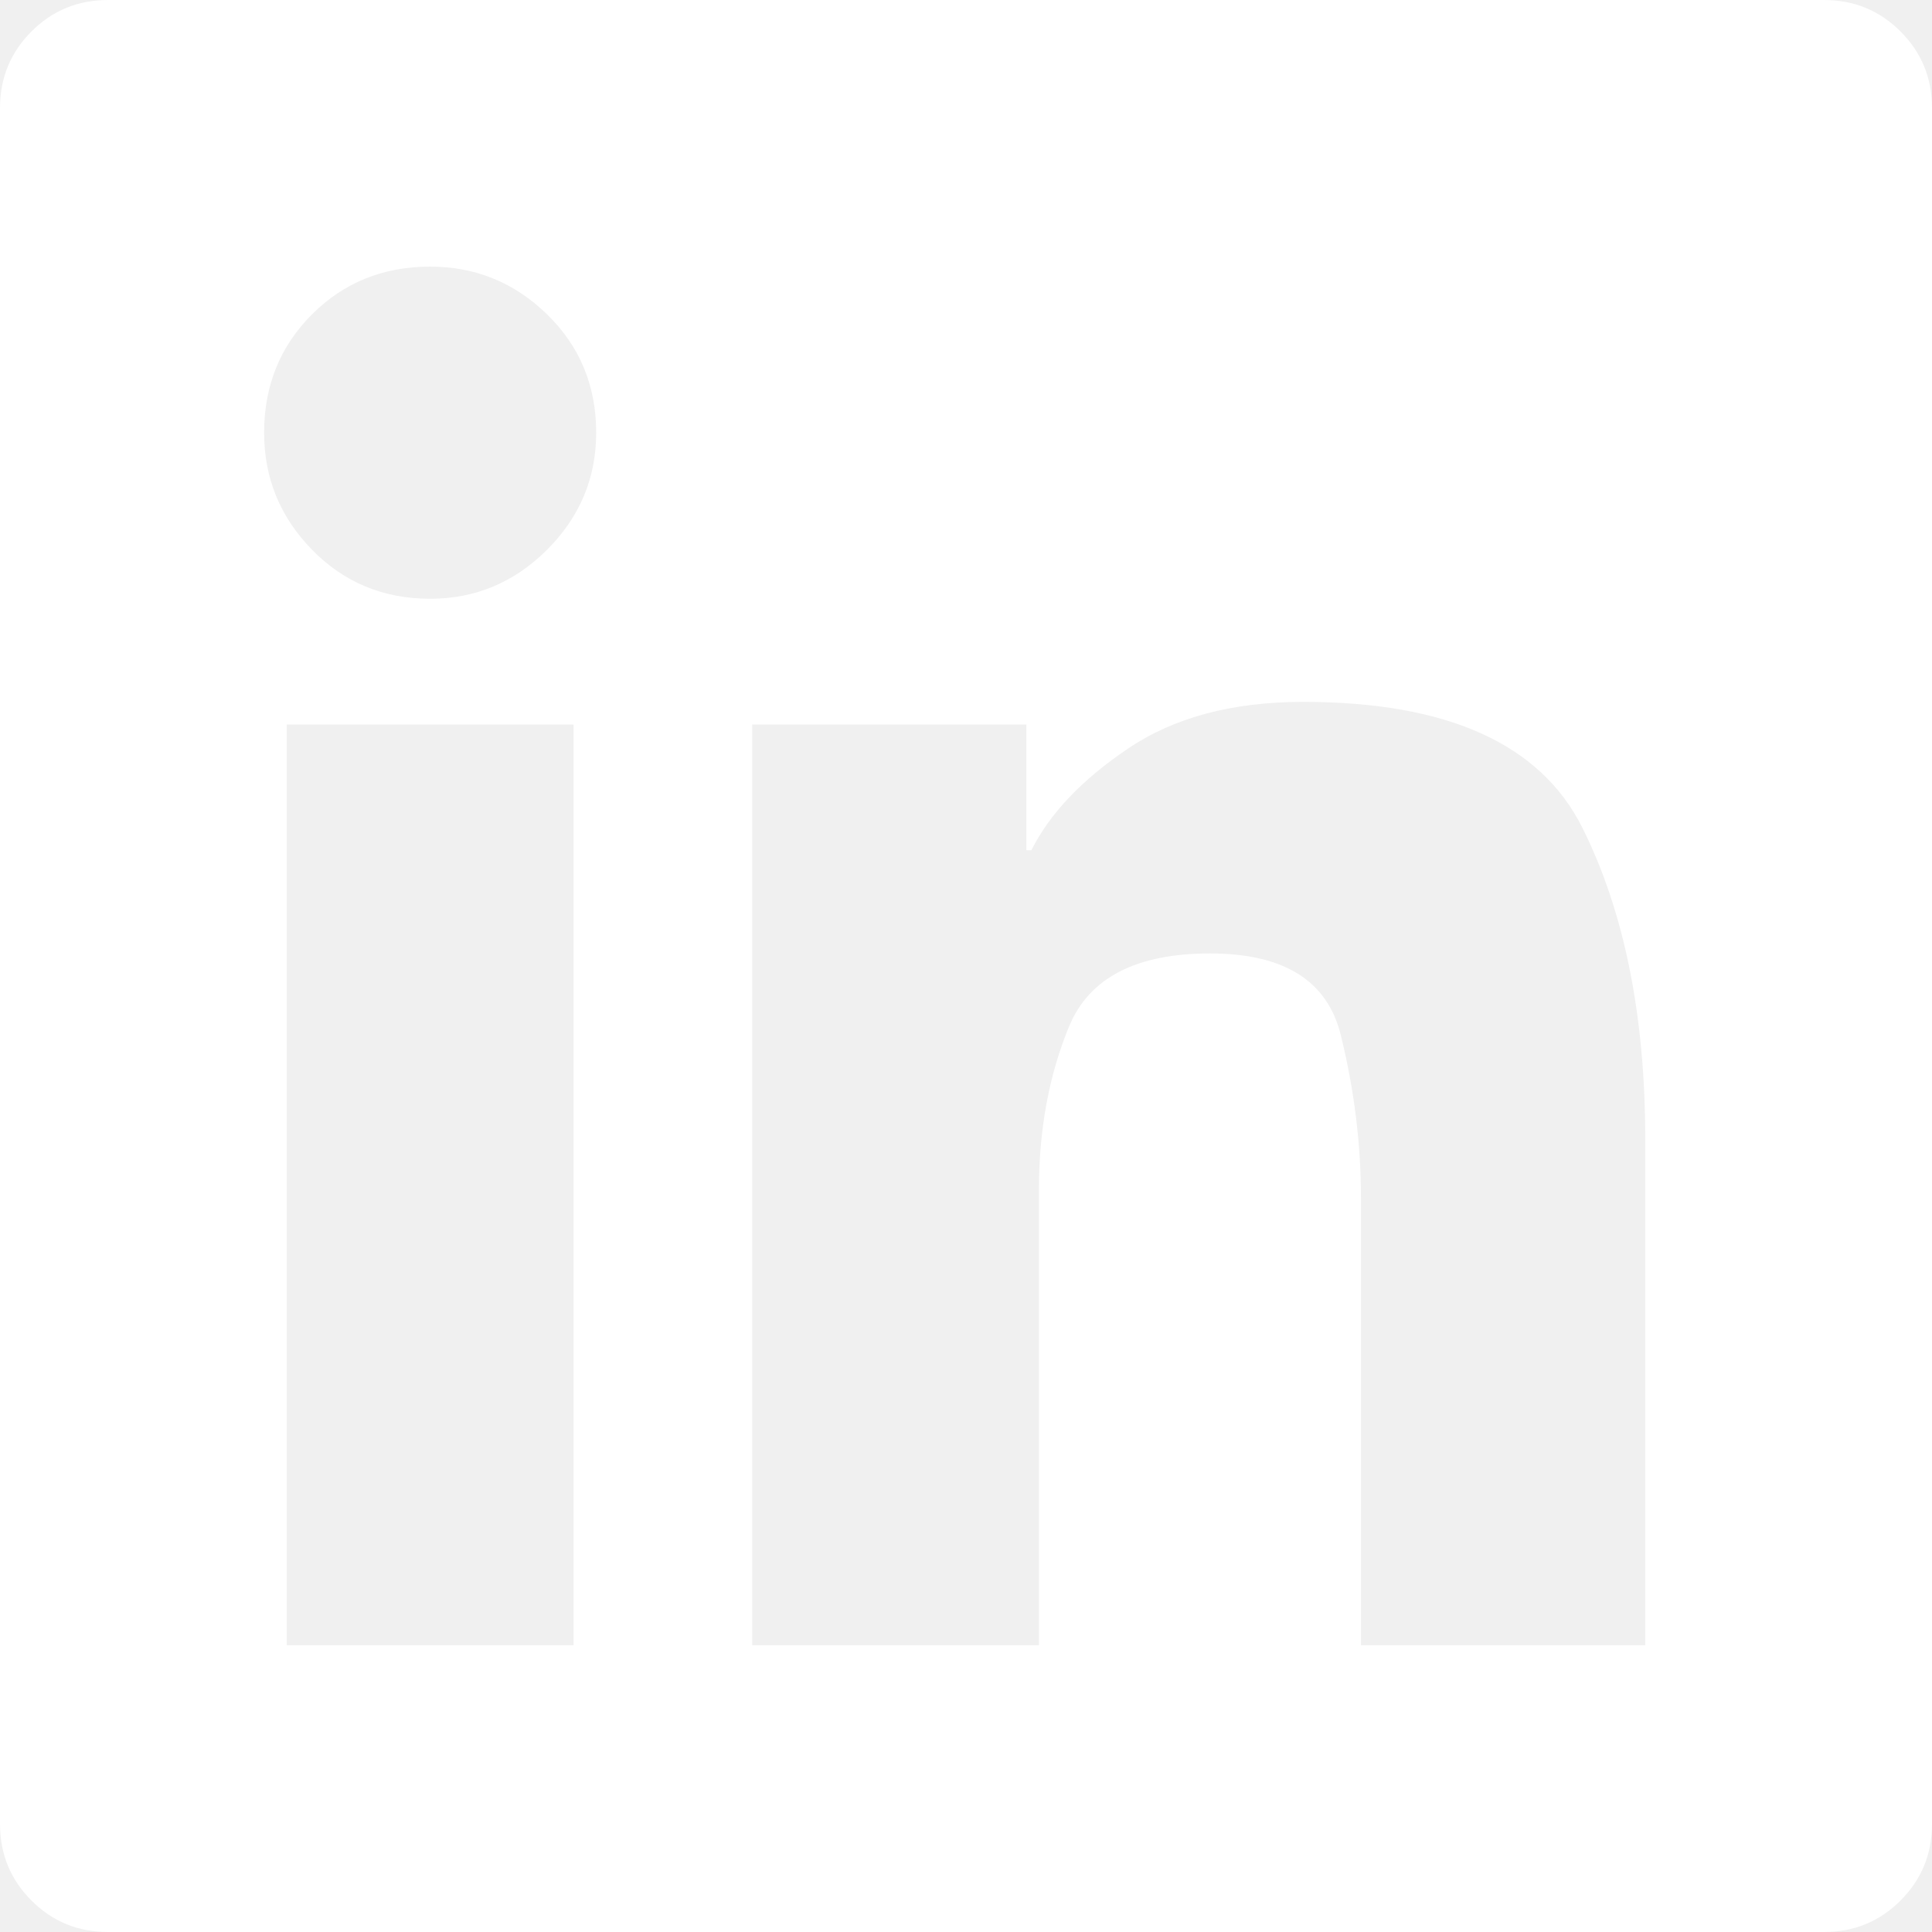
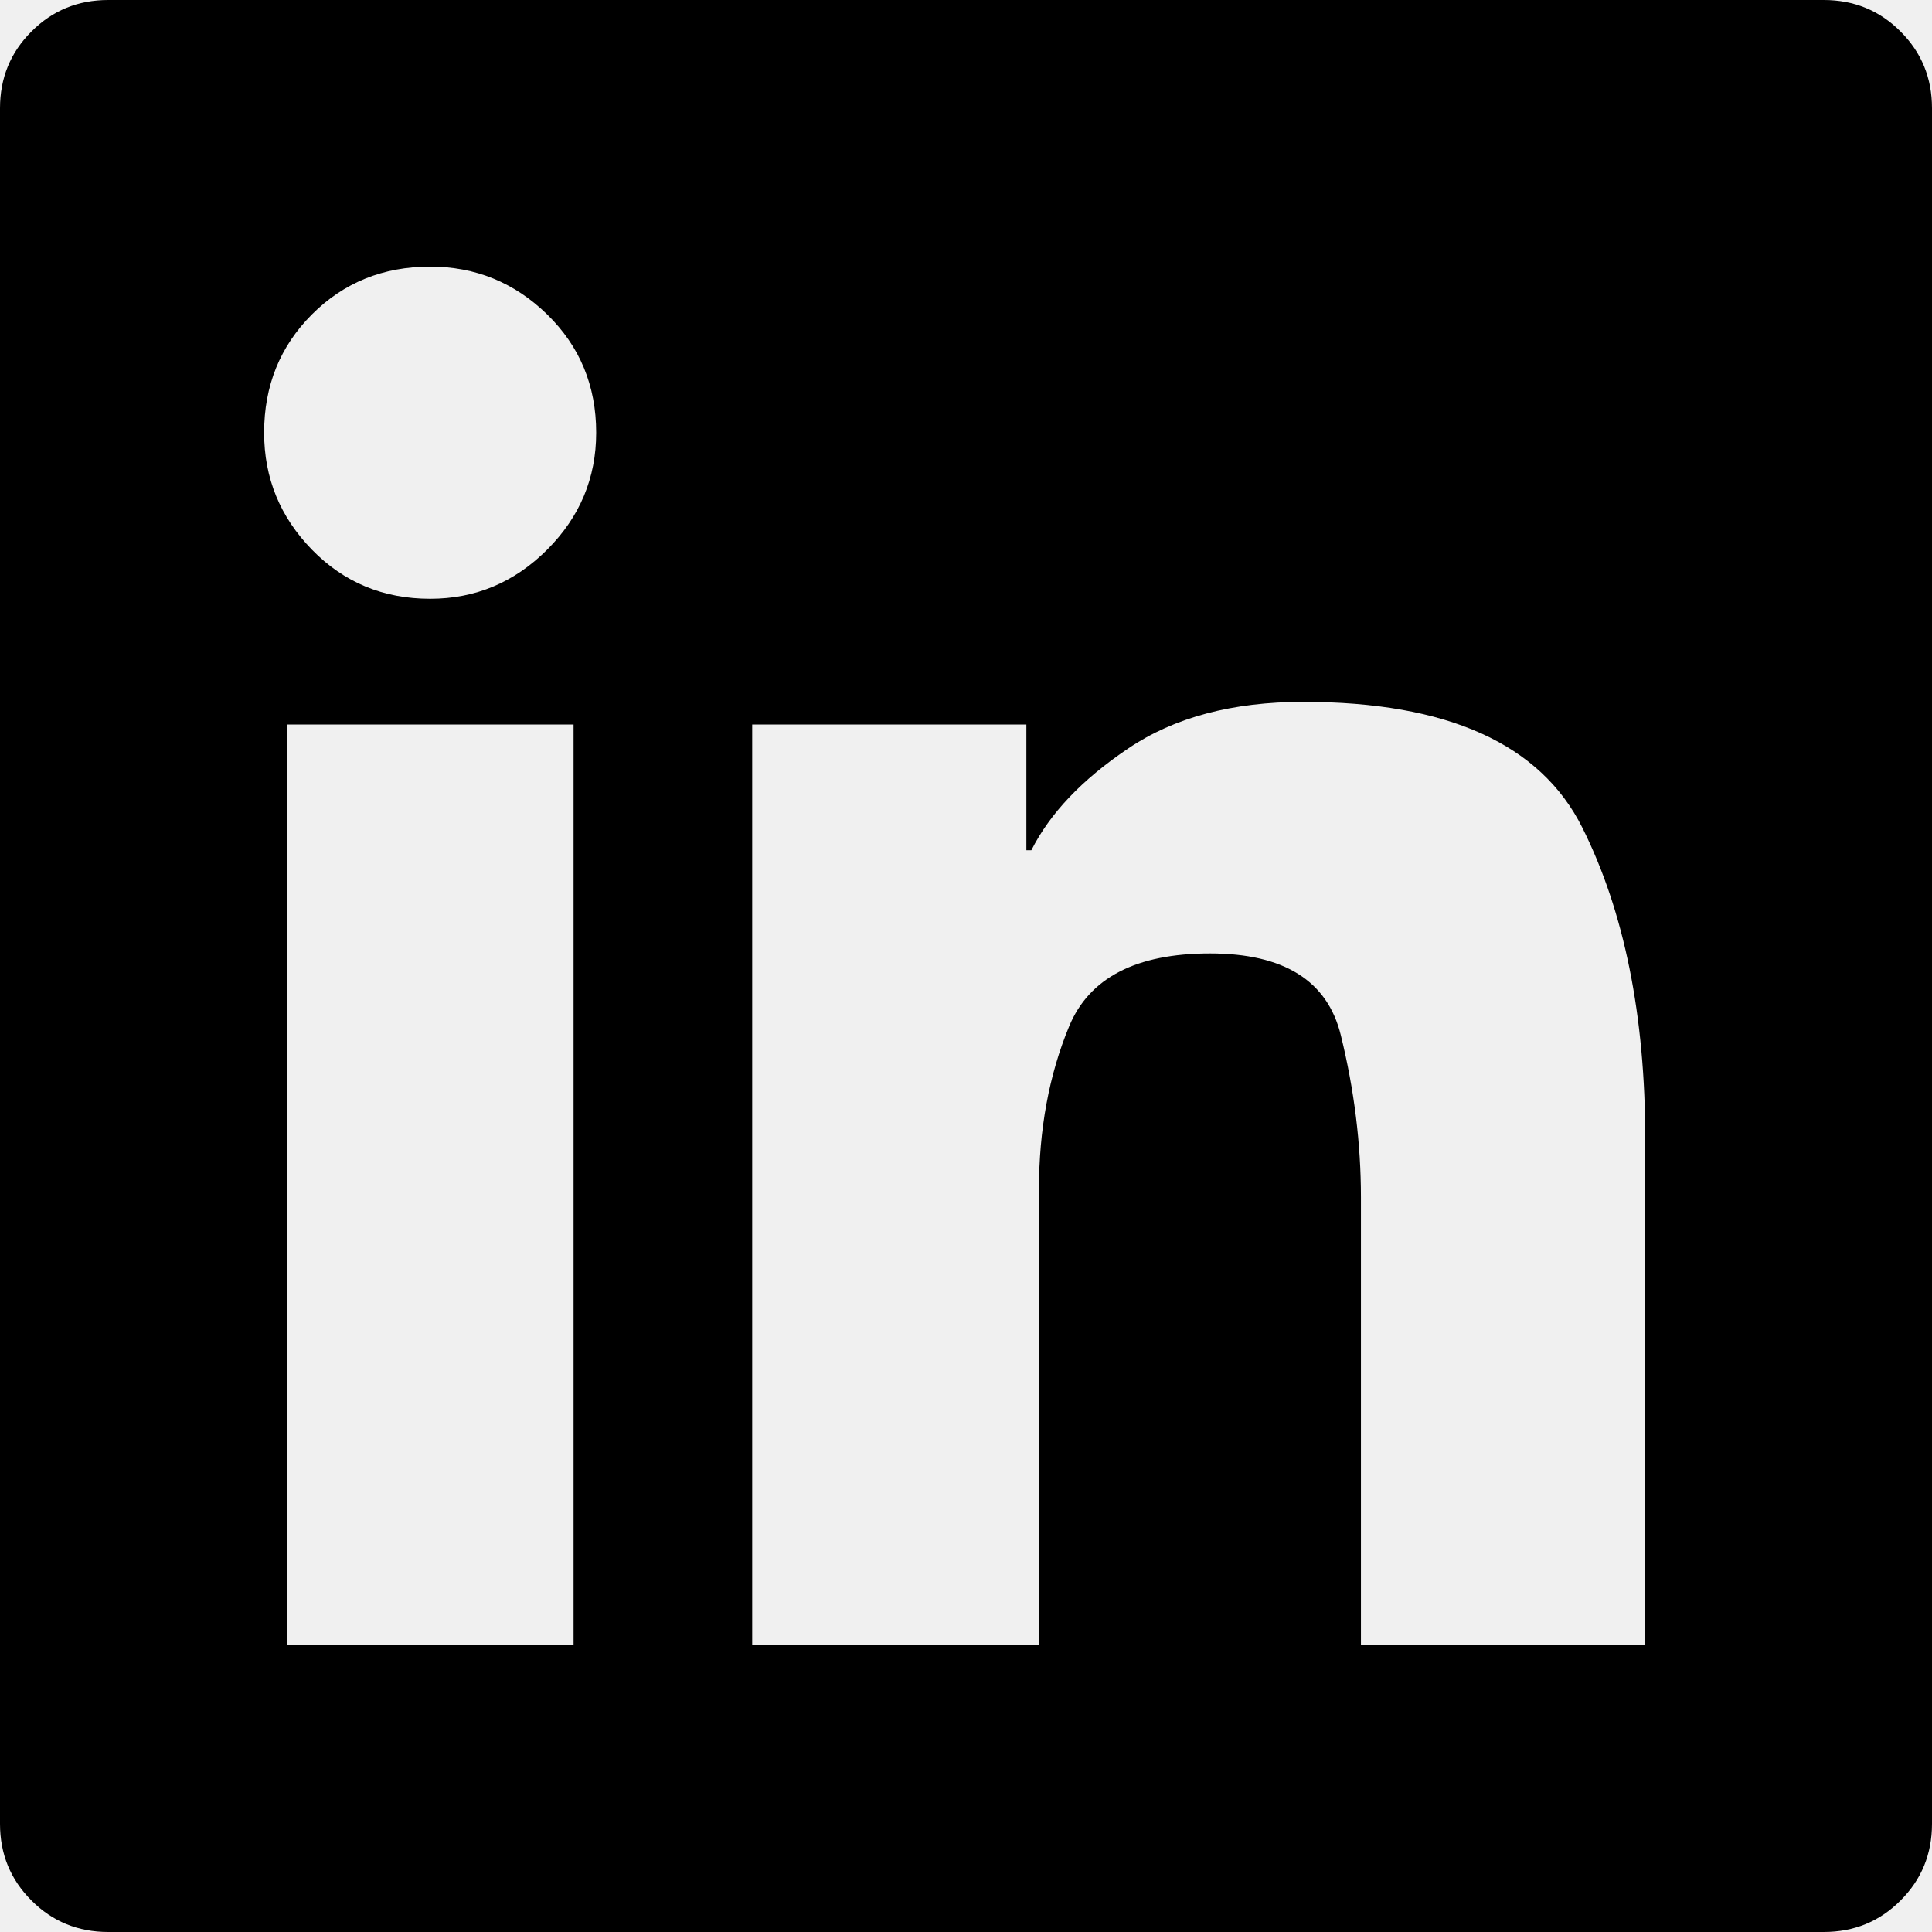
<svg xmlns="http://www.w3.org/2000/svg" width="24" height="24" viewBox="0 0 24 24" fill="none">
-   <g clip-path="url(#clip0_115_6379)">
-     <path d="M22.656 0H1.344C0.969 0 0.651 0.13 0.391 0.391C0.13 0.651 0 0.969 0 1.344V22.656C0 23.031 0.13 23.349 0.391 23.609C0.651 23.87 0.969 24 1.344 24H22.656C23.031 24 23.349 23.87 23.609 23.609C23.87 23.349 24 23.031 24 22.656V1.344C24 0.969 23.87 0.651 23.609 0.391C23.349 0.13 23.031 0 22.656 0ZM7.125 20.438H3.562V9H7.125V20.438ZM5.344 7.438C4.76 7.438 4.271 7.234 3.875 6.828C3.479 6.422 3.281 5.938 3.281 5.375C3.281 4.792 3.479 4.302 3.875 3.906C4.271 3.51 4.76 3.312 5.344 3.312C5.906 3.312 6.391 3.51 6.797 3.906C7.203 4.302 7.406 4.792 7.406 5.375C7.406 5.938 7.203 6.422 6.797 6.828C6.391 7.234 5.906 7.438 5.344 7.438ZM20.438 20.438H16.906V14.875C16.906 14.208 16.823 13.537 16.656 12.859C16.49 12.182 15.948 11.844 15.031 11.844C14.115 11.844 13.531 12.146 13.281 12.75C13.031 13.354 12.906 14.031 12.906 14.781V20.438H9.344V9H12.75V10.562H12.812C13.042 10.104 13.443 9.682 14.016 9.297C14.588 8.911 15.312 8.719 16.188 8.719C17.979 8.719 19.135 9.24 19.656 10.281C20.177 11.323 20.438 12.615 20.438 14.156V20.438Z" fill="white" />
+   <g clip-path="url(#clip0_222_3376)">
+     <mask id="mask0_222_3376" style="mask-type:luminance" maskUnits="userSpaceOnUse" x="0" y="0" width="24" height="24">
+       <path d="M24 0H0V24H24V0Z" fill="white" />
+     </mask>
+     <g mask="url(#mask0_222_3376)">
+       <path d="M22.656 0H1.344C0.969 0 0.651 0.13 0.391 0.391C0.13 0.651 0 0.969 0 1.344V22.656C0 23.031 0.13 23.349 0.391 23.609C0.651 23.87 0.969 24 1.344 24H22.656C23.031 24 23.349 23.87 23.609 23.609C23.87 23.349 24 23.031 24 22.656V1.344C24 0.969 23.87 0.651 23.609 0.391C23.349 0.13 23.031 0 22.656 0ZM7.125 20.438H3.562V9H7.125V20.438ZM5.344 7.438C4.76 7.438 4.271 7.234 3.875 6.828C3.479 6.422 3.281 5.938 3.281 5.375C3.281 4.792 3.479 4.302 3.875 3.906C4.271 3.51 4.76 3.312 5.344 3.312C5.906 3.312 6.391 3.51 6.797 3.906C7.203 4.302 7.406 4.792 7.406 5.375C7.406 5.938 7.203 6.422 6.797 6.828C6.391 7.234 5.906 7.438 5.344 7.438ZM20.438 20.438H16.906V14.875C16.906 14.208 16.823 13.537 16.656 12.859C16.49 12.182 15.948 11.844 15.031 11.844C14.115 11.844 13.531 12.146 13.281 12.75C13.031 13.354 12.906 14.031 12.906 14.781V20.438H9.344V9H12.75V10.562H12.812C13.042 10.104 13.443 9.682 14.016 9.297C14.588 8.911 15.312 8.719 16.188 8.719C17.979 8.719 19.135 9.24 19.656 10.281C20.177 11.323 20.438 12.615 20.438 14.156V20.438Z" fill="black" />
+     </g>
  </g>
  <defs>
-     <clipPath id="clip0_115_6379">
+     <clipPath id="clip0_222_3376">
      <rect width="24" height="24" fill="white" />
    </clipPath>
  </defs>
</svg>
